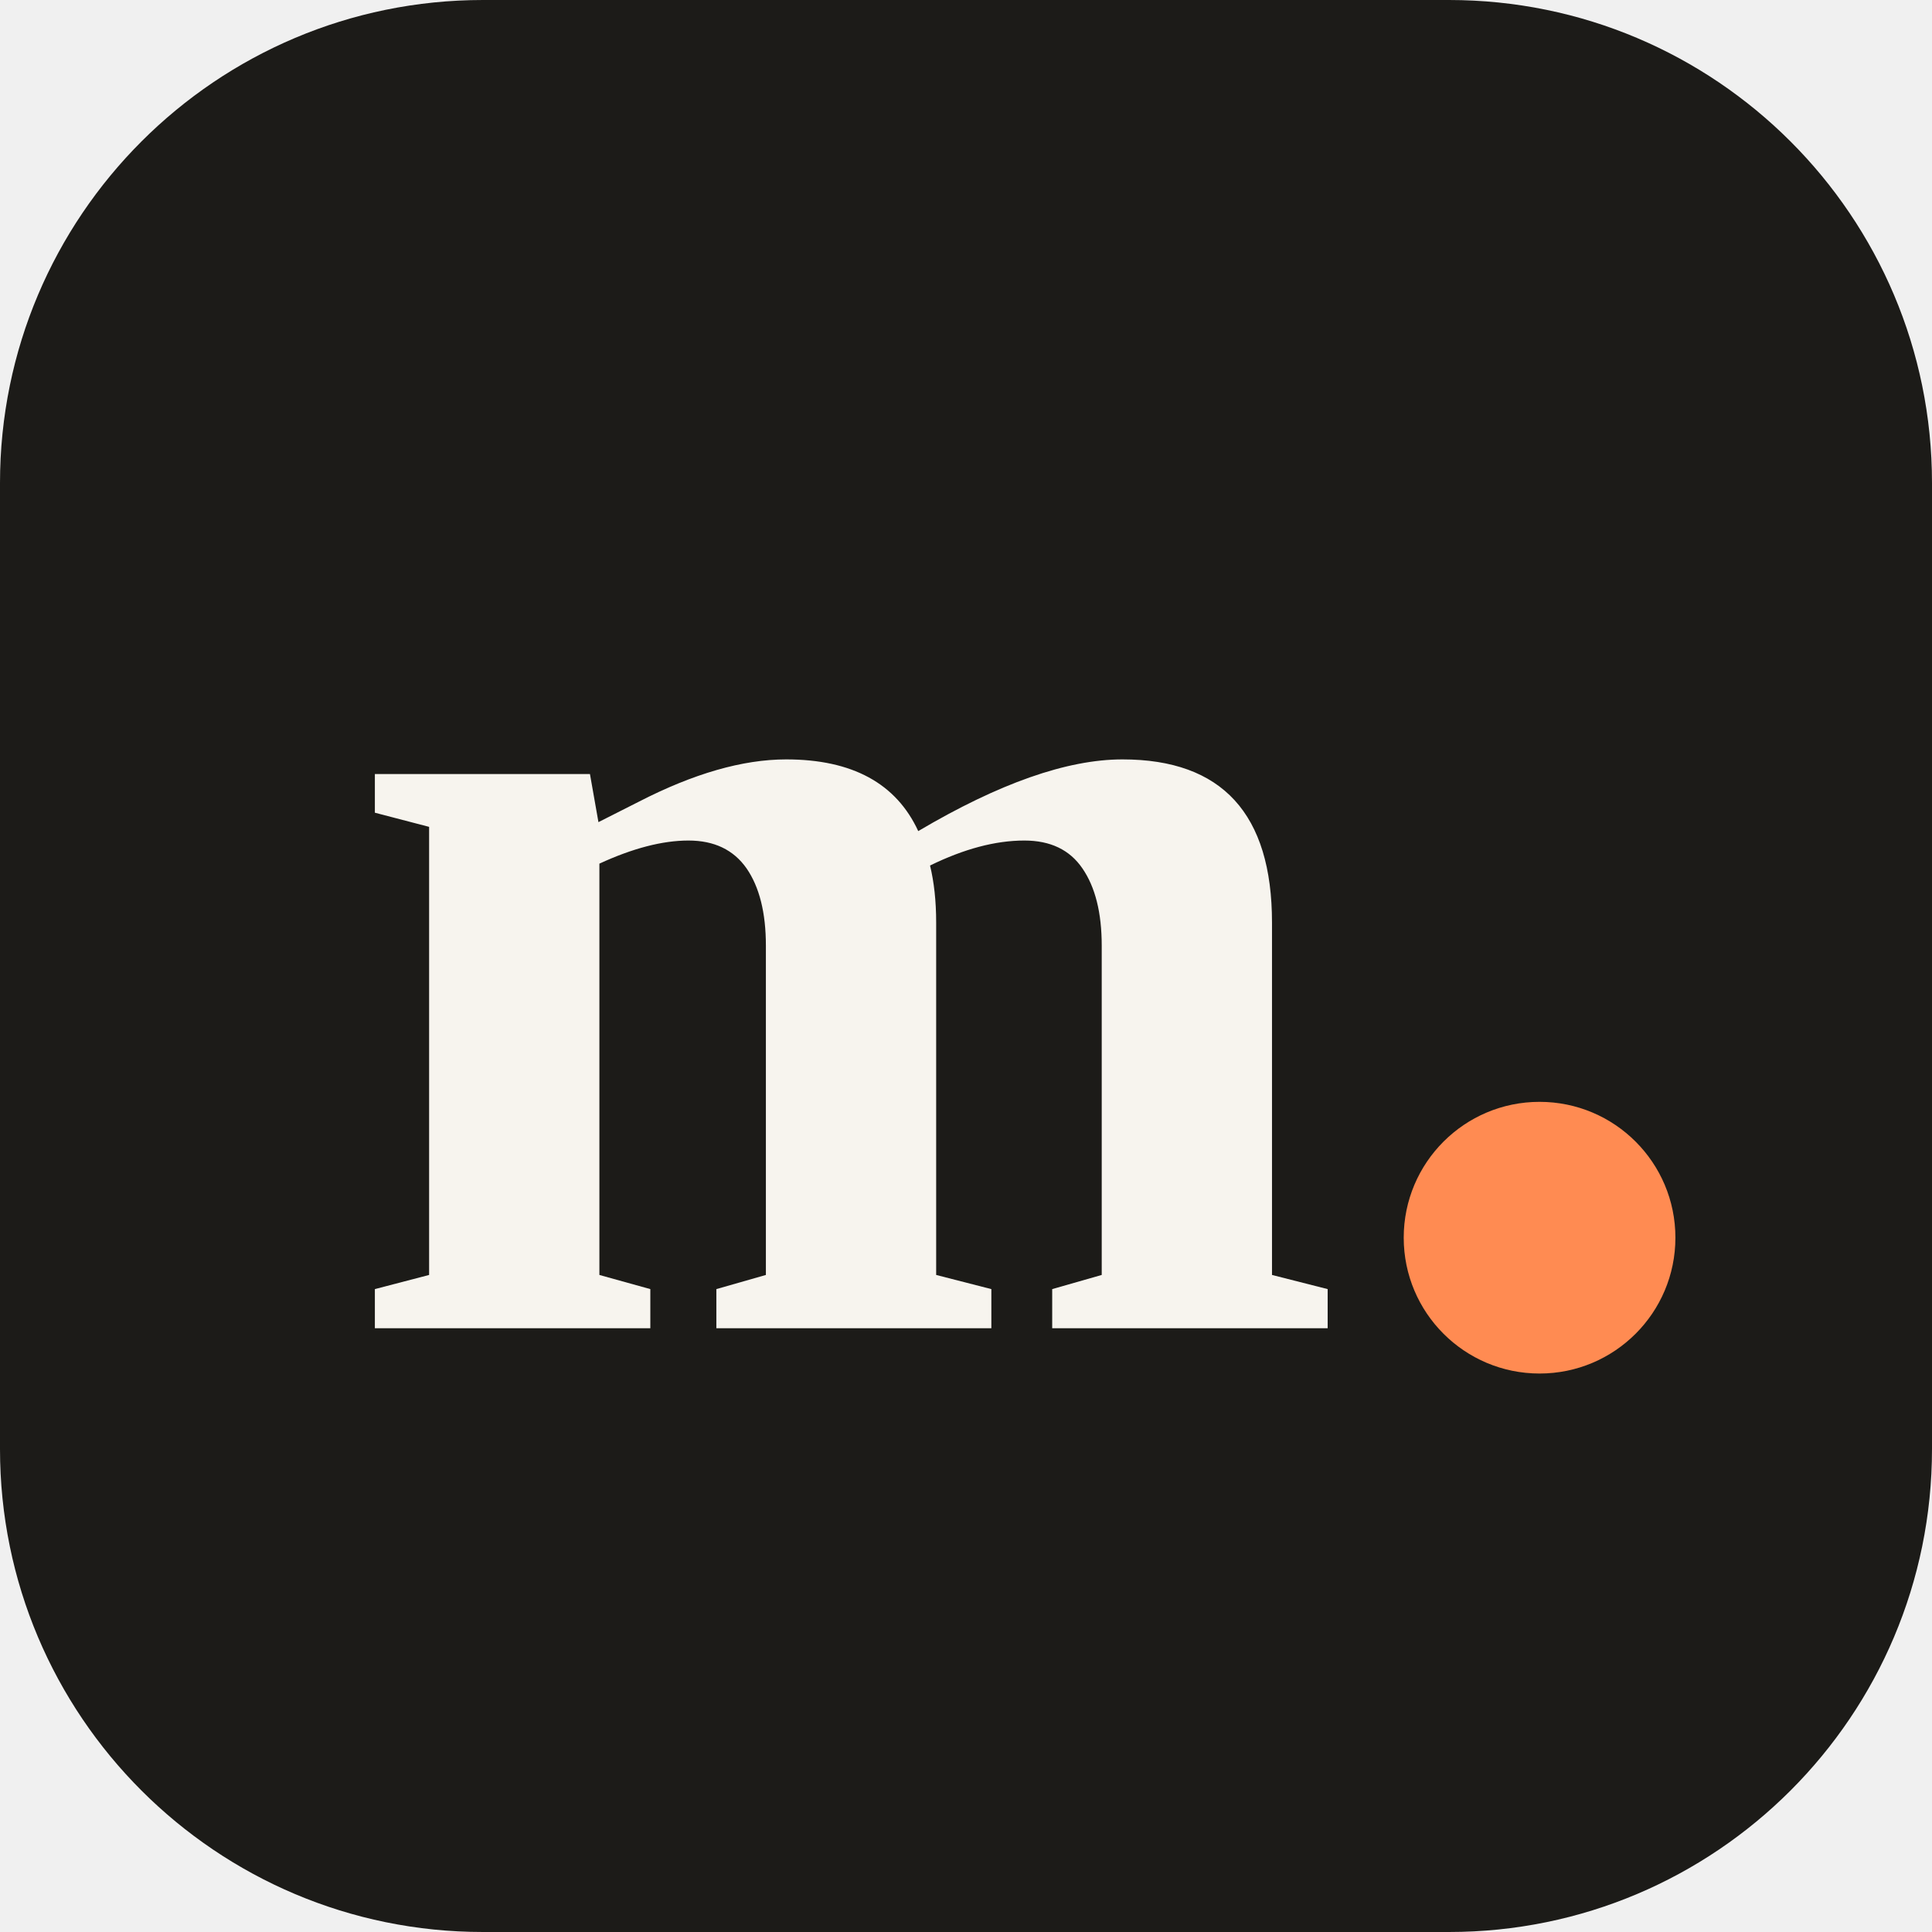
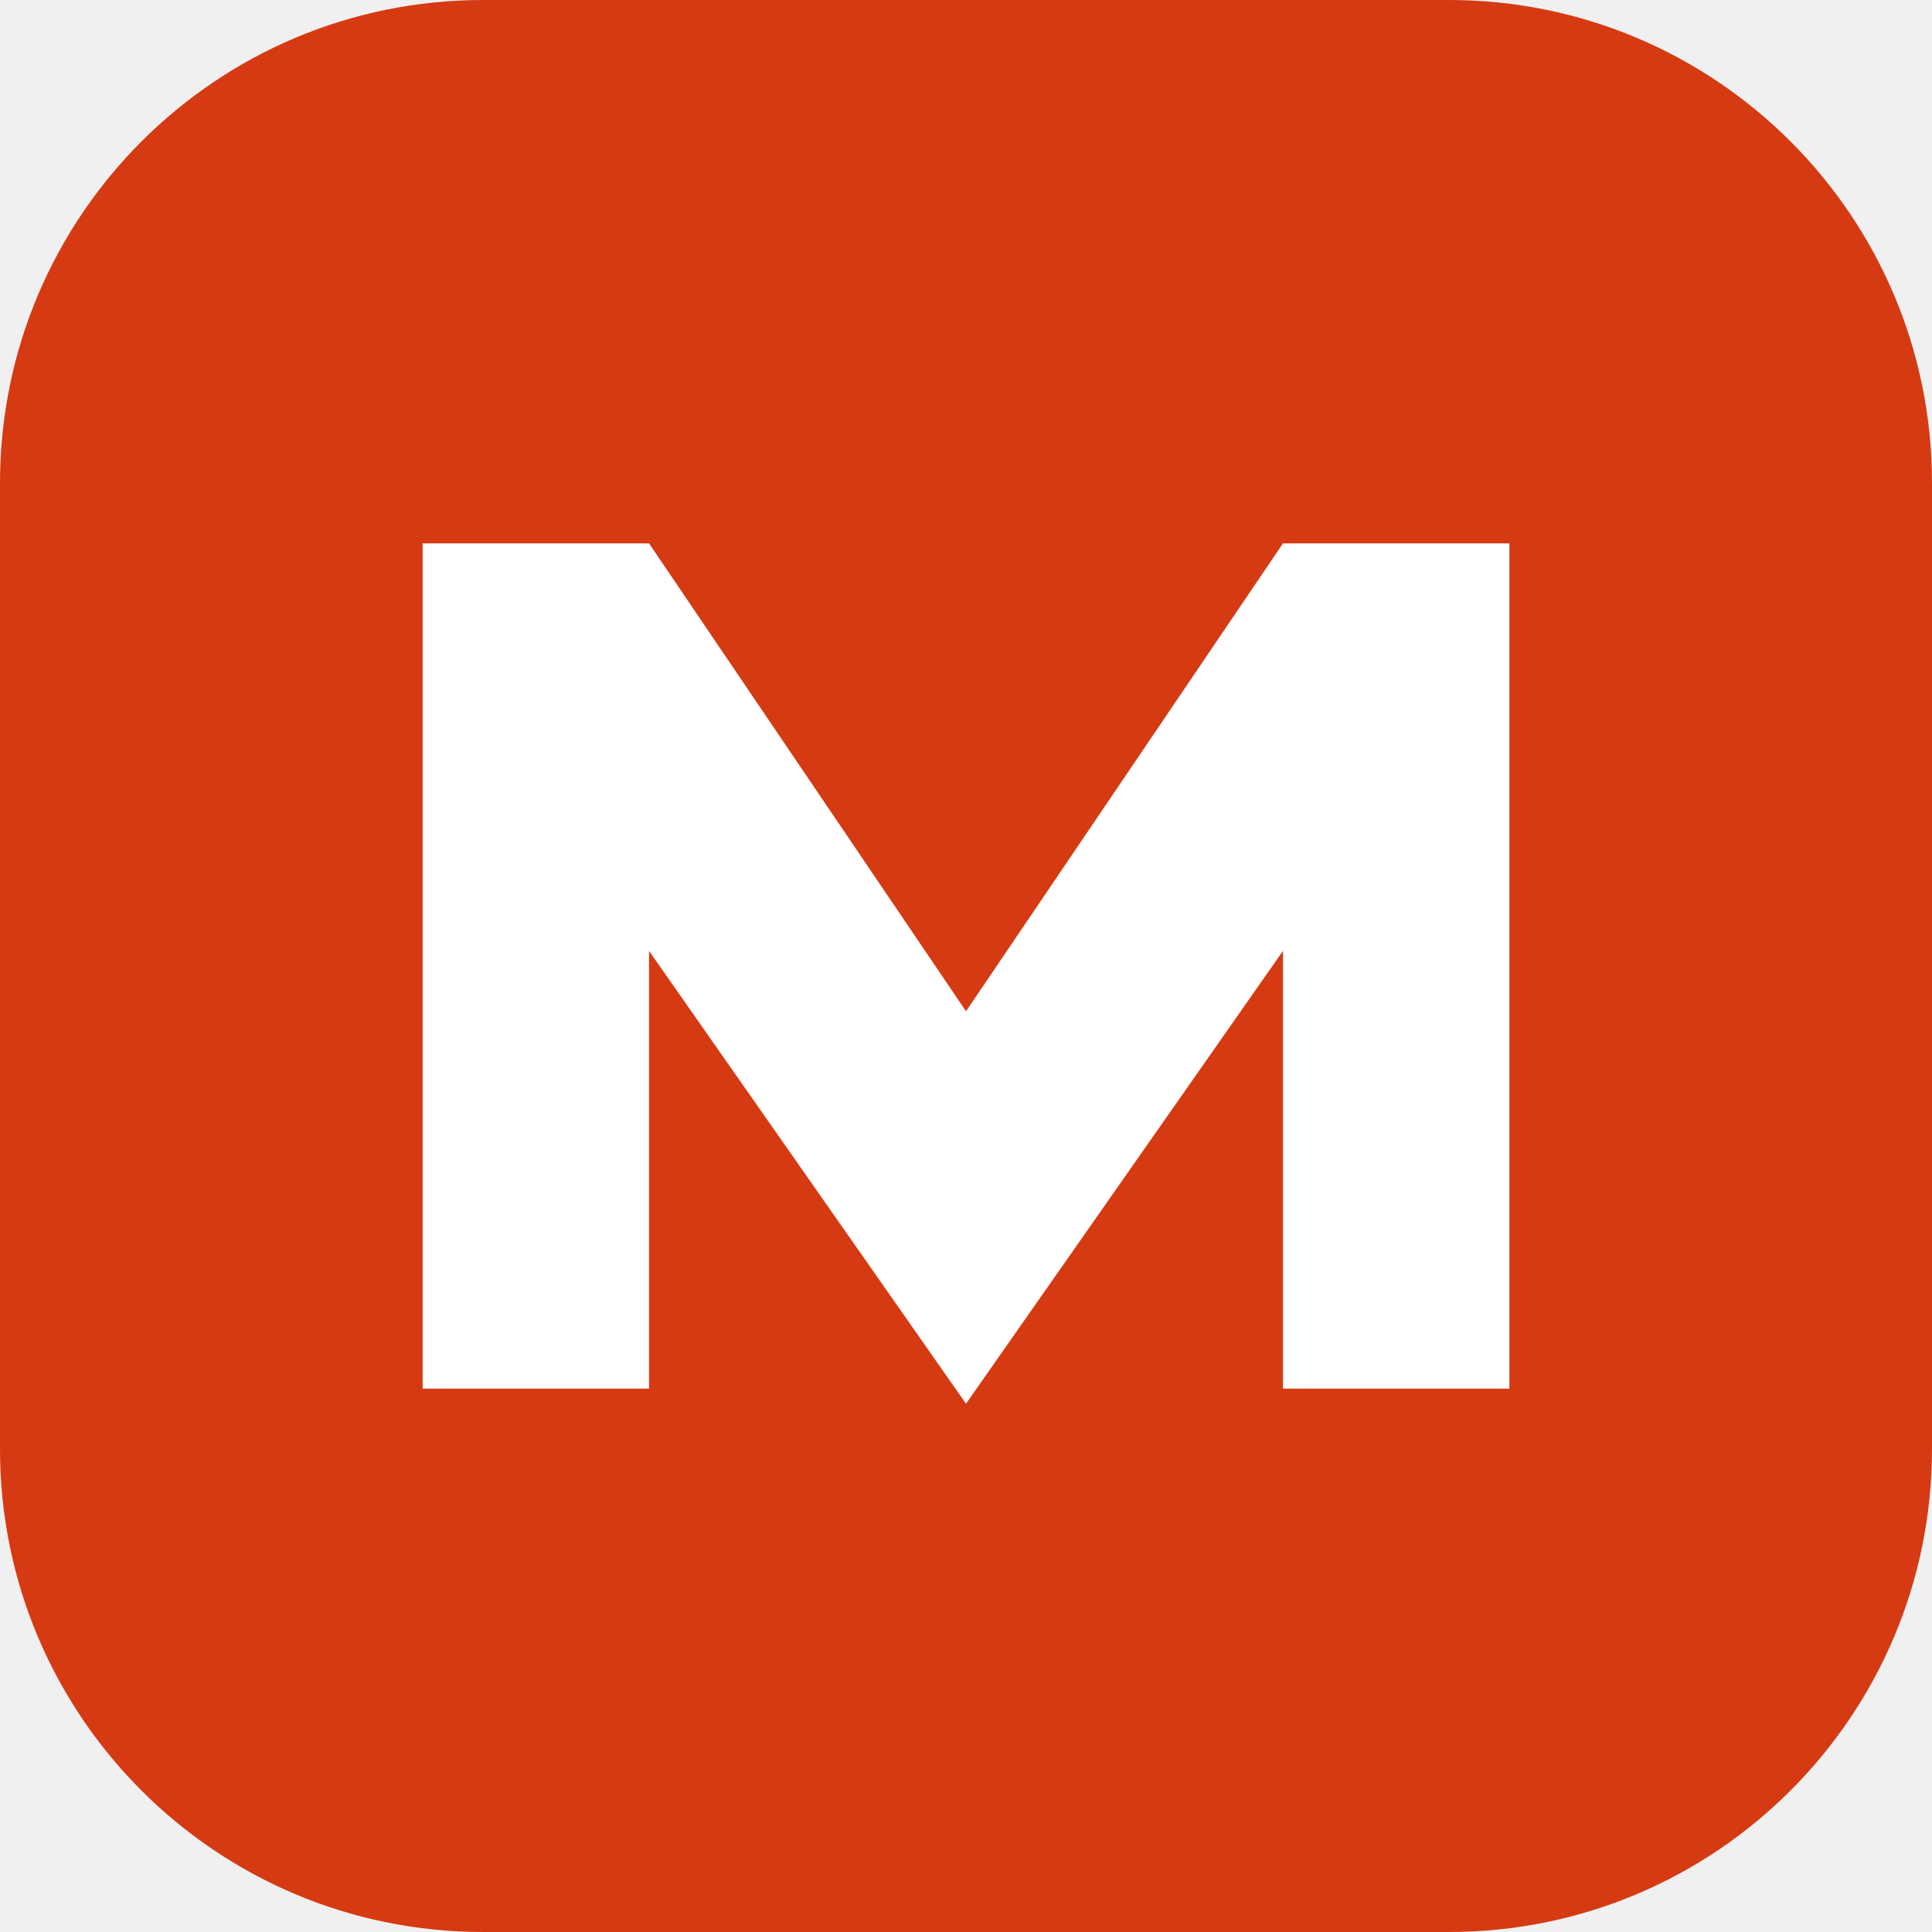
<svg xmlns="http://www.w3.org/2000/svg" viewBox="0 0 64 64">
-   <rect width="64" height="64" rx="16" fill="#1c1b18" />
-   <text x="28" y="44" text-anchor="middle" font-family="Georgia, 'Times New Roman', serif" font-size="40" font-weight="700" fill="#f7f4ee">m</text>
-   <circle cx="51" cy="41" r="4.5" fill="#ff8b52" />
+   <rect width="64" height="64" rx="16" fill="#d63a12" />
+   <path d="M14 46V18h7.5L32 33.5 42.5 18H50v28h-7.5V31.5L32 46.5 21.5 31.5V46z" fill="#fff" />
</svg>
